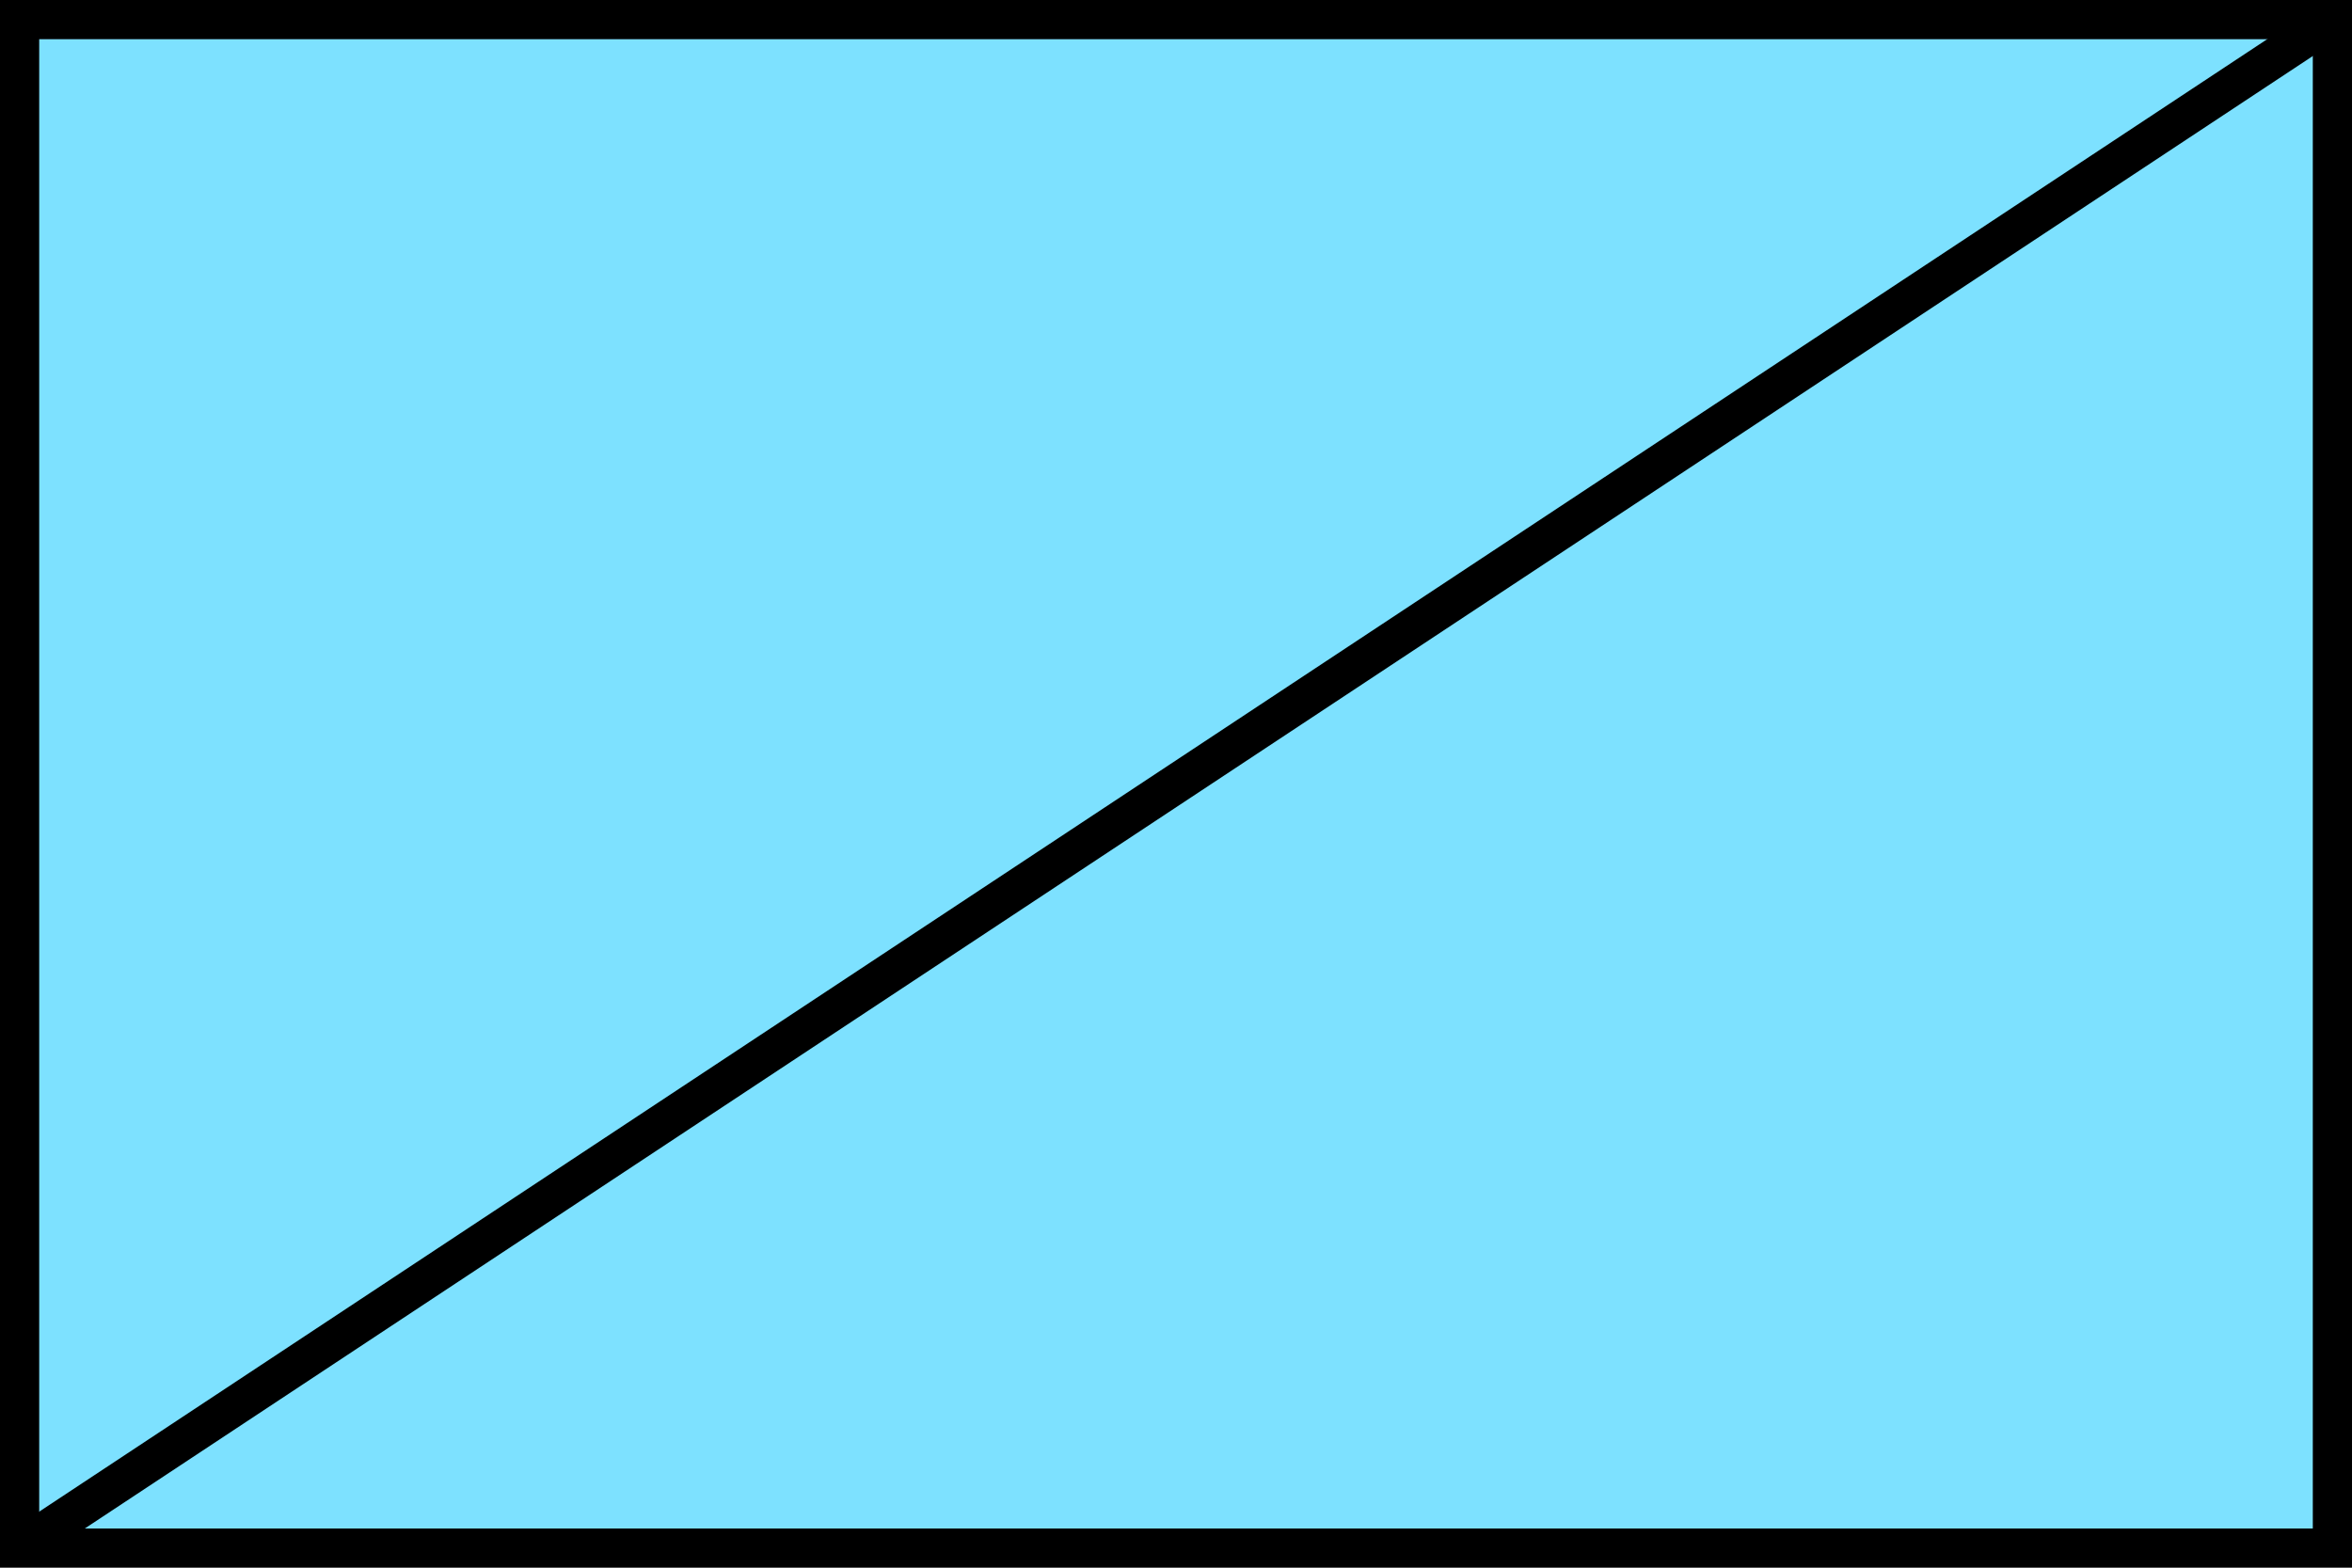
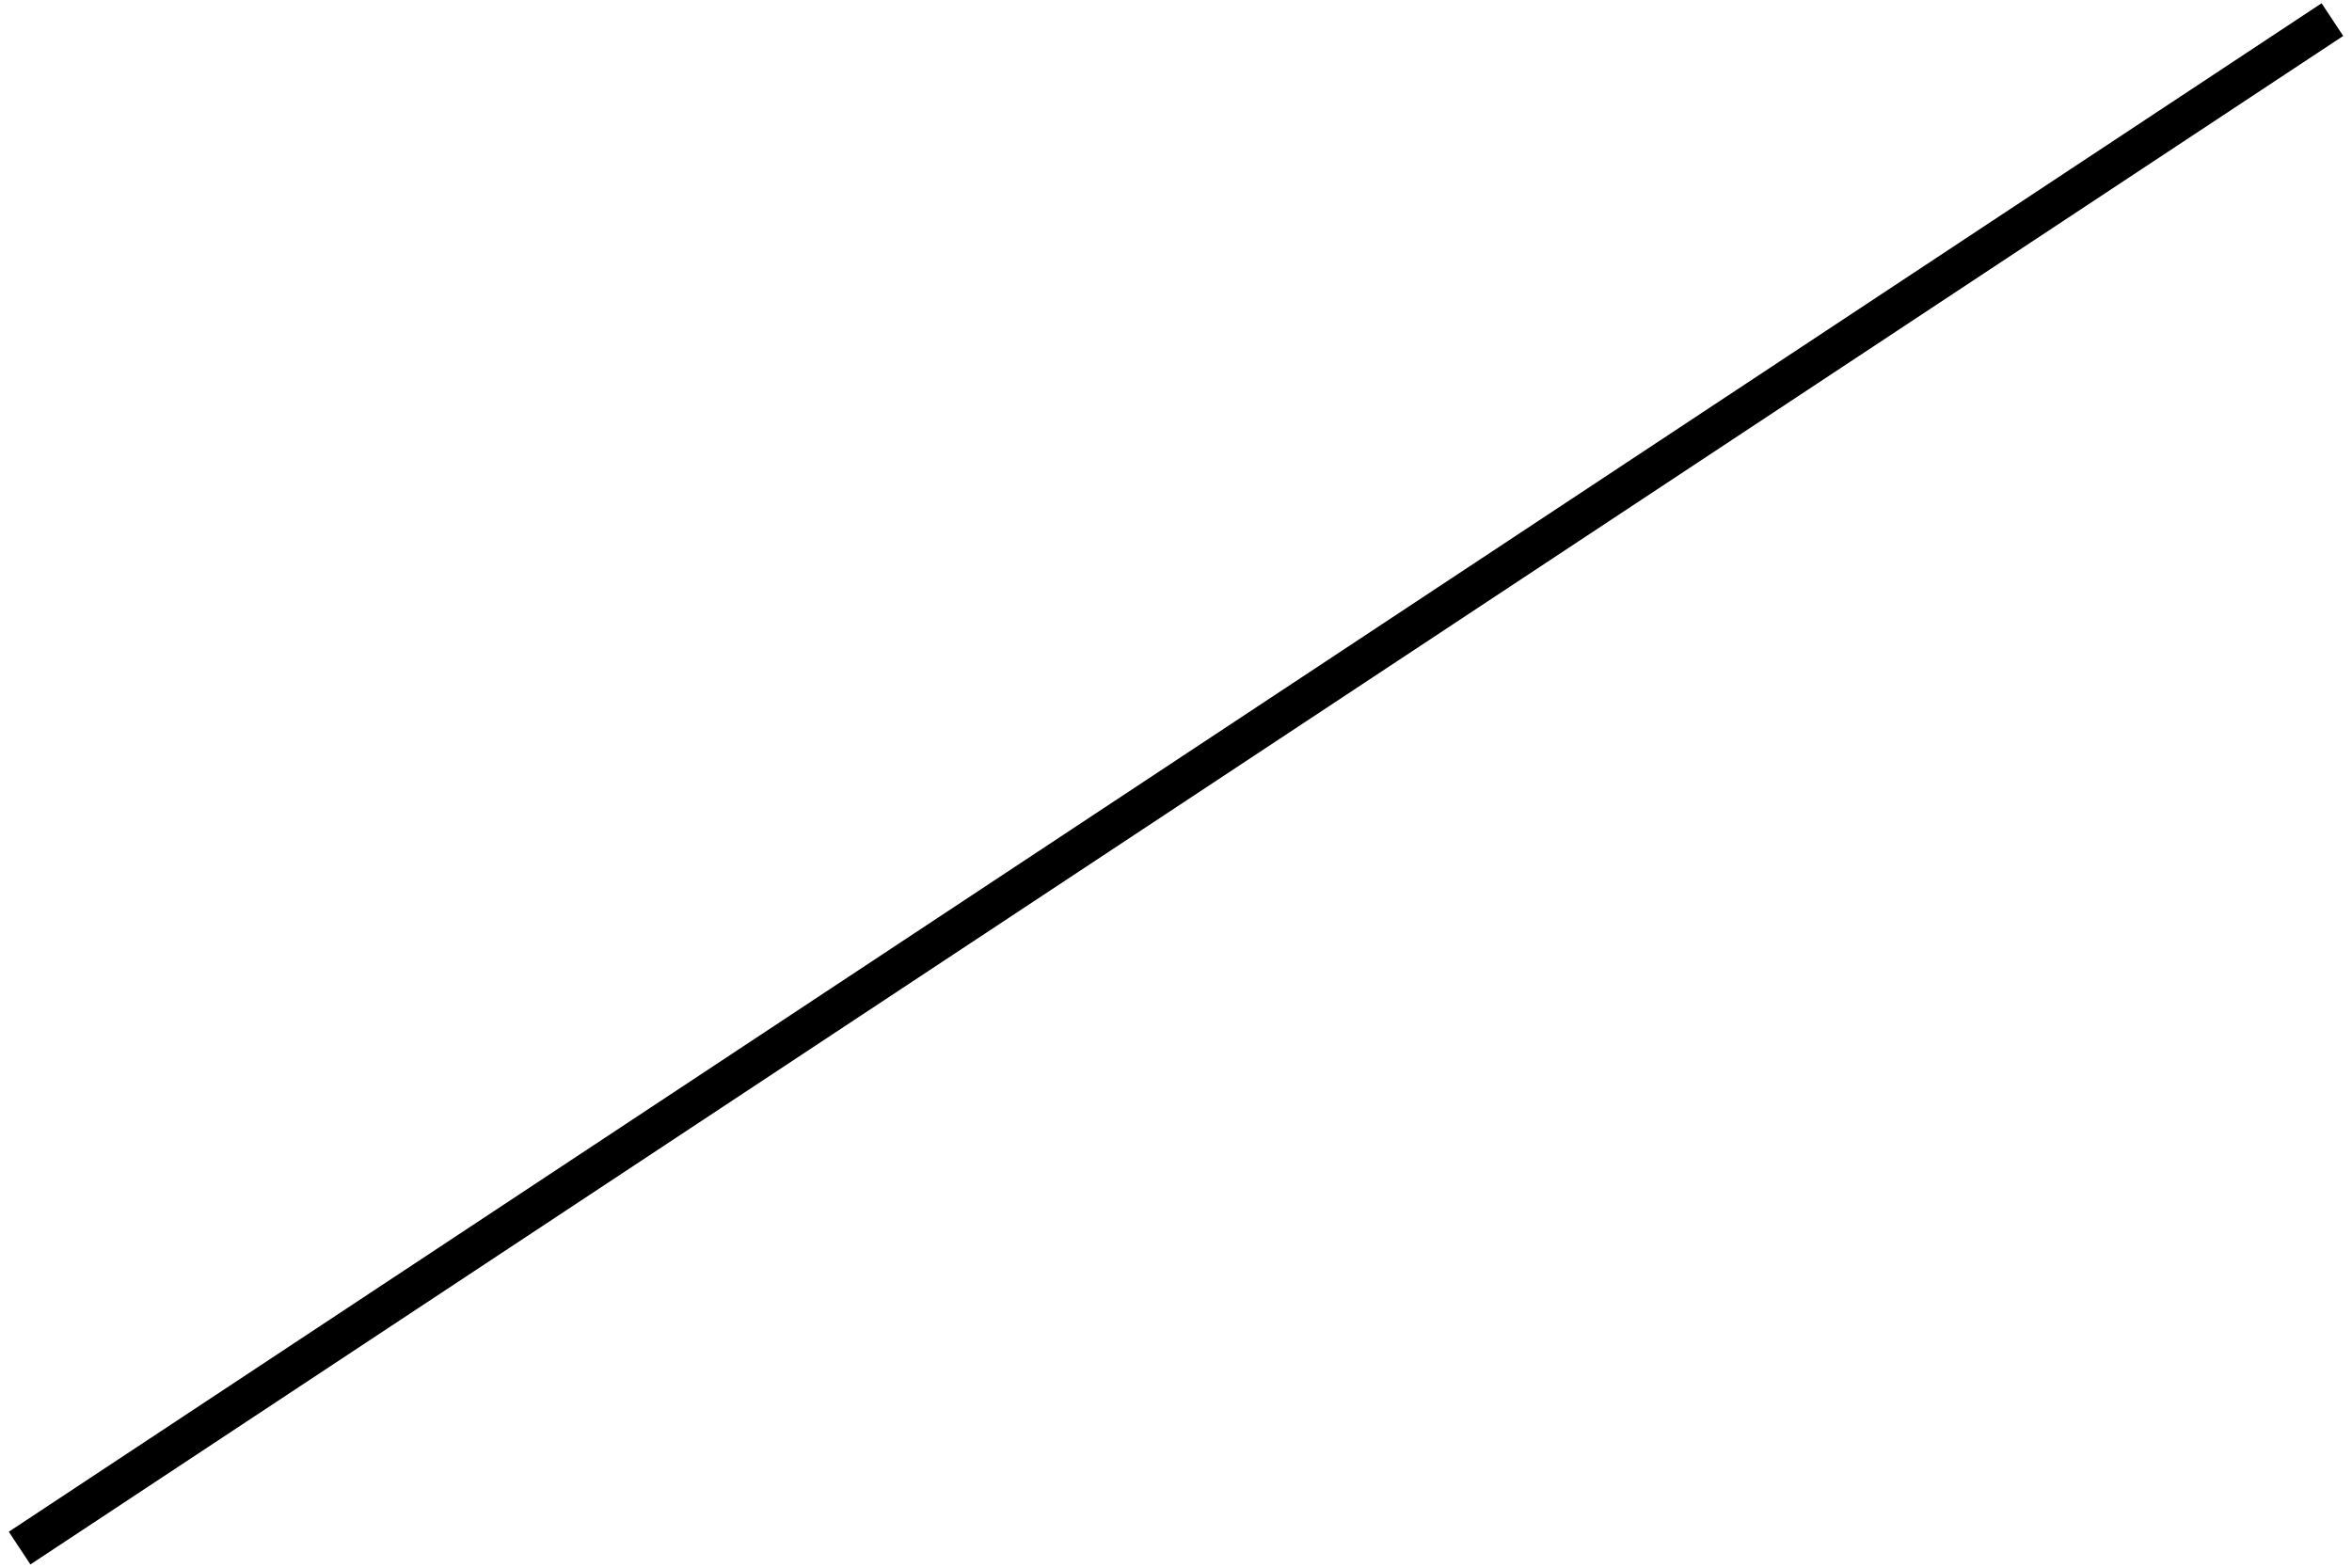
<svg xmlns="http://www.w3.org/2000/svg" width="600" height="400" id="NATO Map Symbol">
-   <path id="Friendly Fill" d="M 5,5 H 595 V 395 H 5 Z" style="fill:#7de1ff;fill-opacity:1;stroke:#0000ff;stroke-width:5;stroke-linejoin:miter;stroke-miterlimit:4" />
  <path style="fill:none;stroke:#000000;stroke-width:10;stroke-linecap:butt;stroke-linejoin:miter;stroke-miterlimit:4" id="Recce" d="M 595,5 5,395" />
-   <path id="Friendly Frame" d="M 5,5 H 595 V 395 H 5 Z" style="fill:none;stroke:#000000;stroke-width:10;stroke-linejoin:miter;stroke-miterlimit:4" />
</svg>
